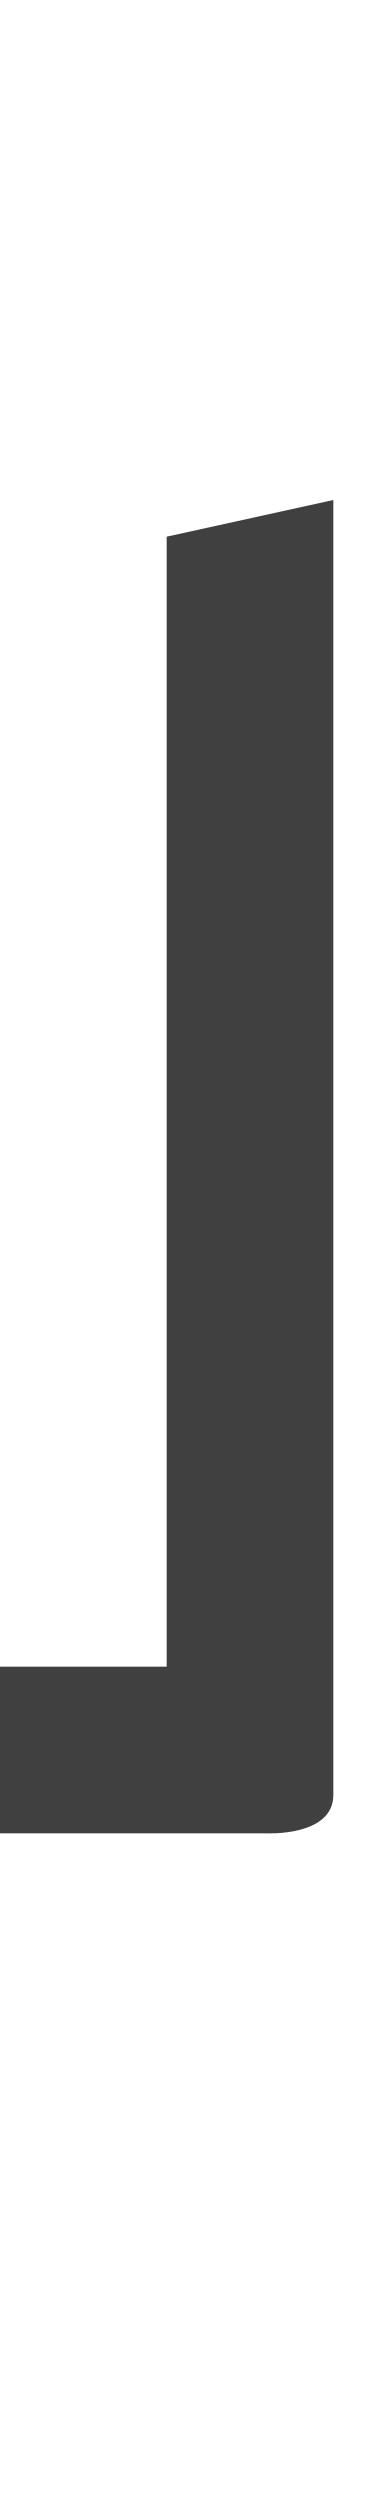
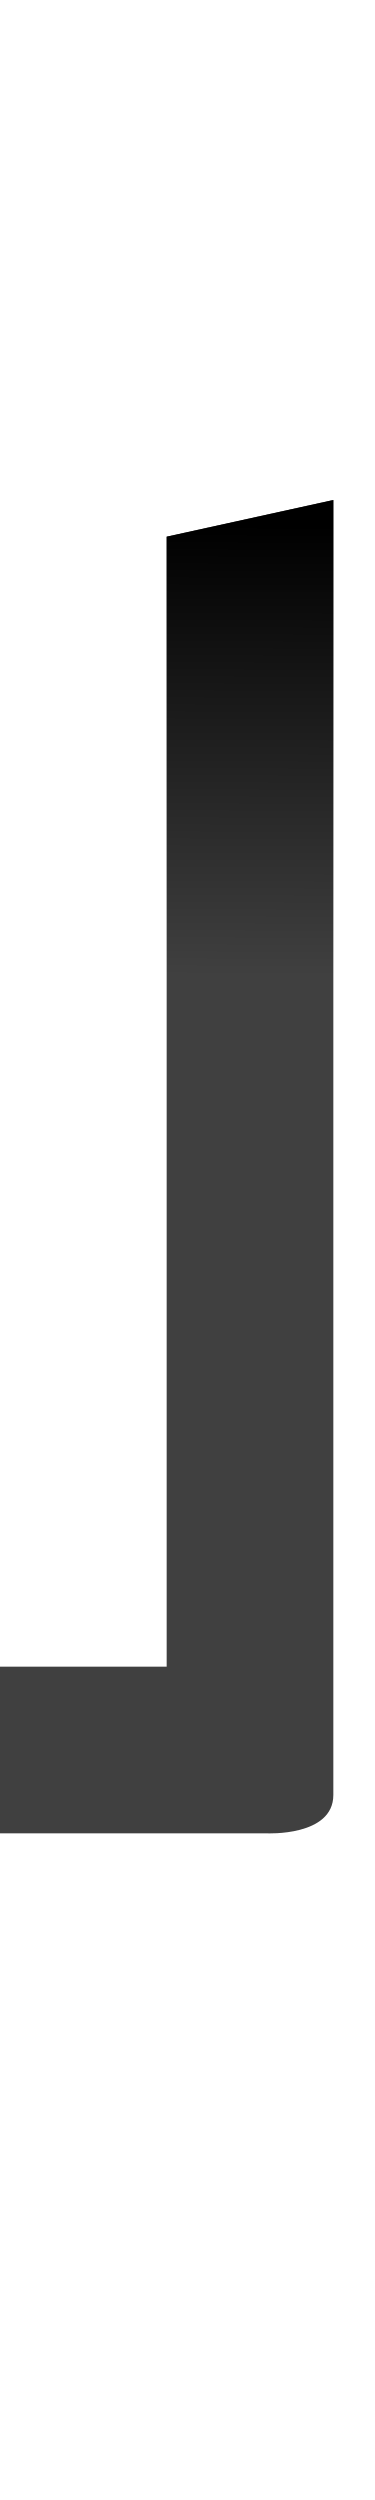
- <svg xmlns="http://www.w3.org/2000/svg" version="1.1" viewBox="0 0 225.0 1500.0" width="225.0" height="1500.0">
-   <g transform="matrix(1 0 0 -1 0 1100.0)">
-     <path fill="#404040" d="M-20.0 0.0H160.0C160.0 0.0 200.0 -2.0 200.0 23.0V800.0L100.0 778.0V100.0H-20.0V0.0Z" />
+ <svg xmlns="http://www.w3.org/2000/svg" xmlns:xlink="http://www.w3.org/1999/xlink" version="1.1" viewBox="0 0 225.0 1500.0" width="225.0" height="1500.0" id="svg145">
+   <defs id="defs147">
+     <linearGradient id="linearGradient1050">
+       <stop style="stop-color:#000000;stop-opacity:1;" offset="0" id="stop1046" />
+       <stop style="stop-color:#000000;stop-opacity:0;" offset="1" id="stop1048" />
+     </linearGradient>
+     <linearGradient xlink:href="#linearGradient1050" id="linearGradient1052" x1="145.101" y1="784.545" x2="143.624" y2="514.746" gradientUnits="userSpaceOnUse" />
+   </defs>
+   <g transform="matrix(1 0 0 -1 0 1100.0)" id="g143">
+     <path fill="#404040" d="M-20.0 0.0H160.0C160.0 0.0 200.0 -2.0 200.0 23.0V800.0L100.0 778.0V100.0H-20.0V0.0Z" id="path141" />
+   </g>
+   <g transform="matrix(1 0 0 -1 0 1100.0)" id="g1026" style="fill:url(#linearGradient1052);fill-opacity:1">
+     <path fill="#404040" d="M-20.0 0.0H160.0C160.0 0.0 200.0 -2.0 200.0 23.0V800.0L100.0 778.0V100.0H-20.0V0.0Z" id="path1024" style="fill:url(#linearGradient1052);fill-opacity:1" />
  </g>
</svg>
